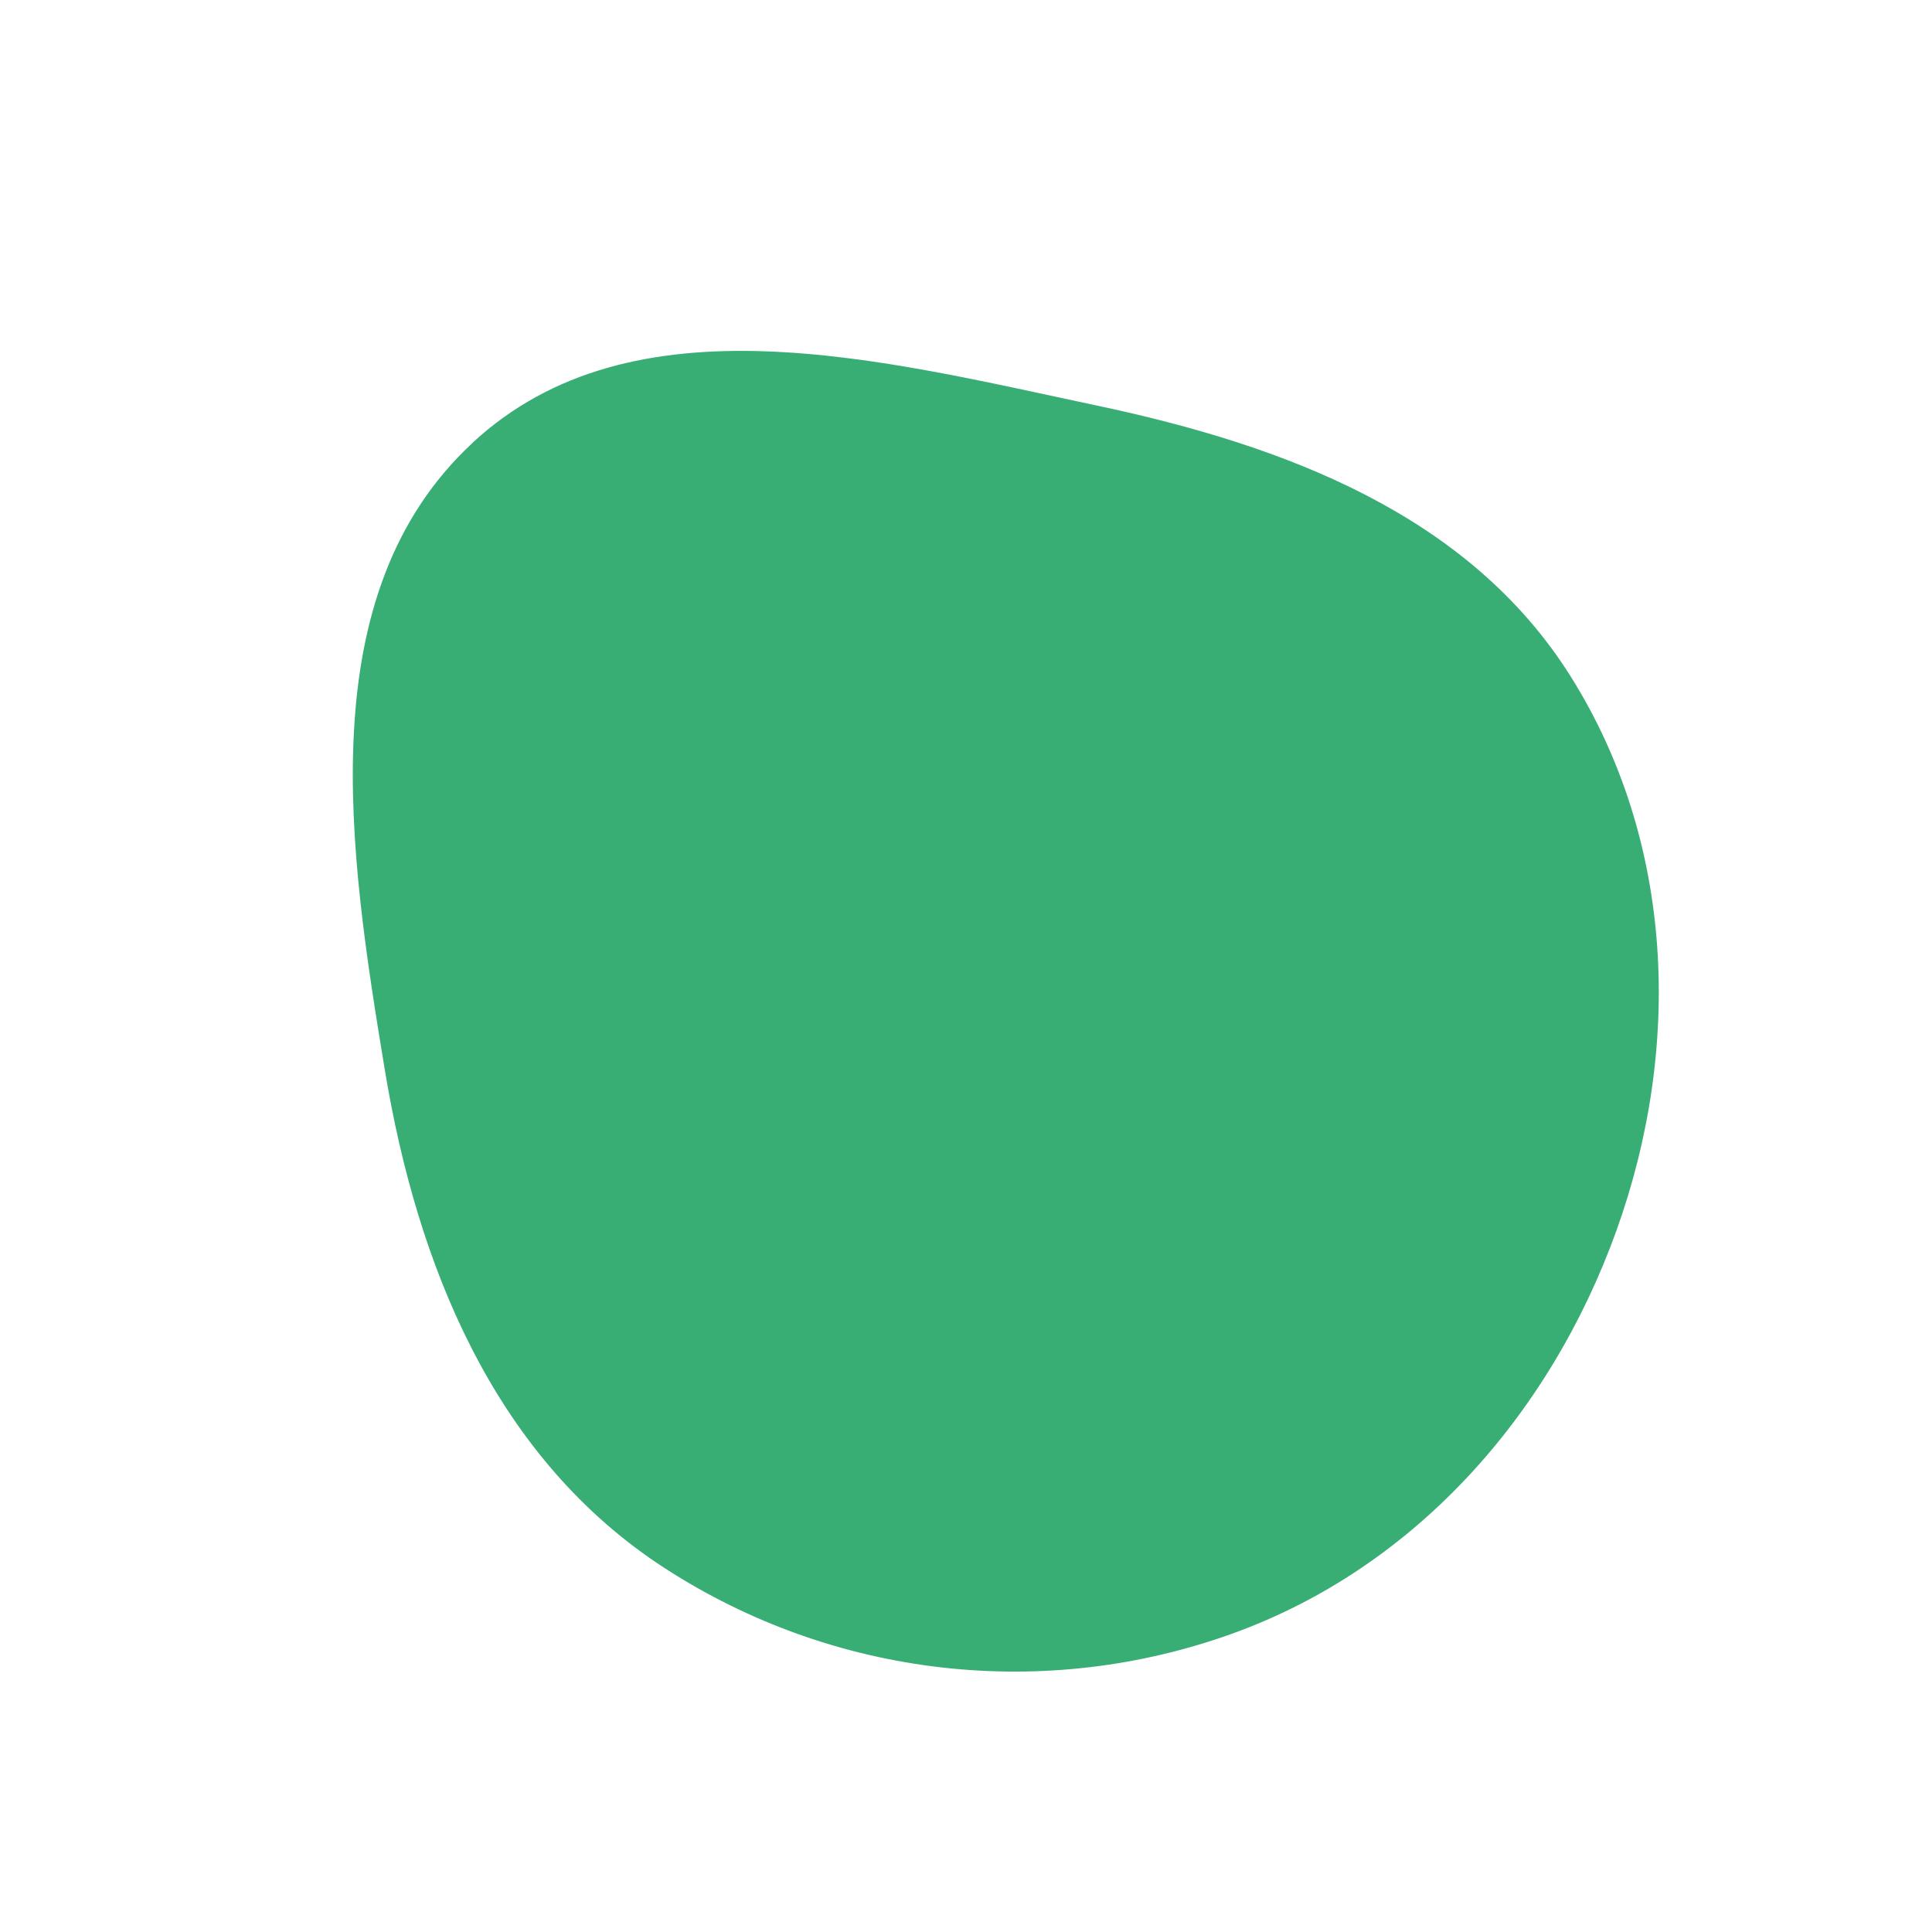
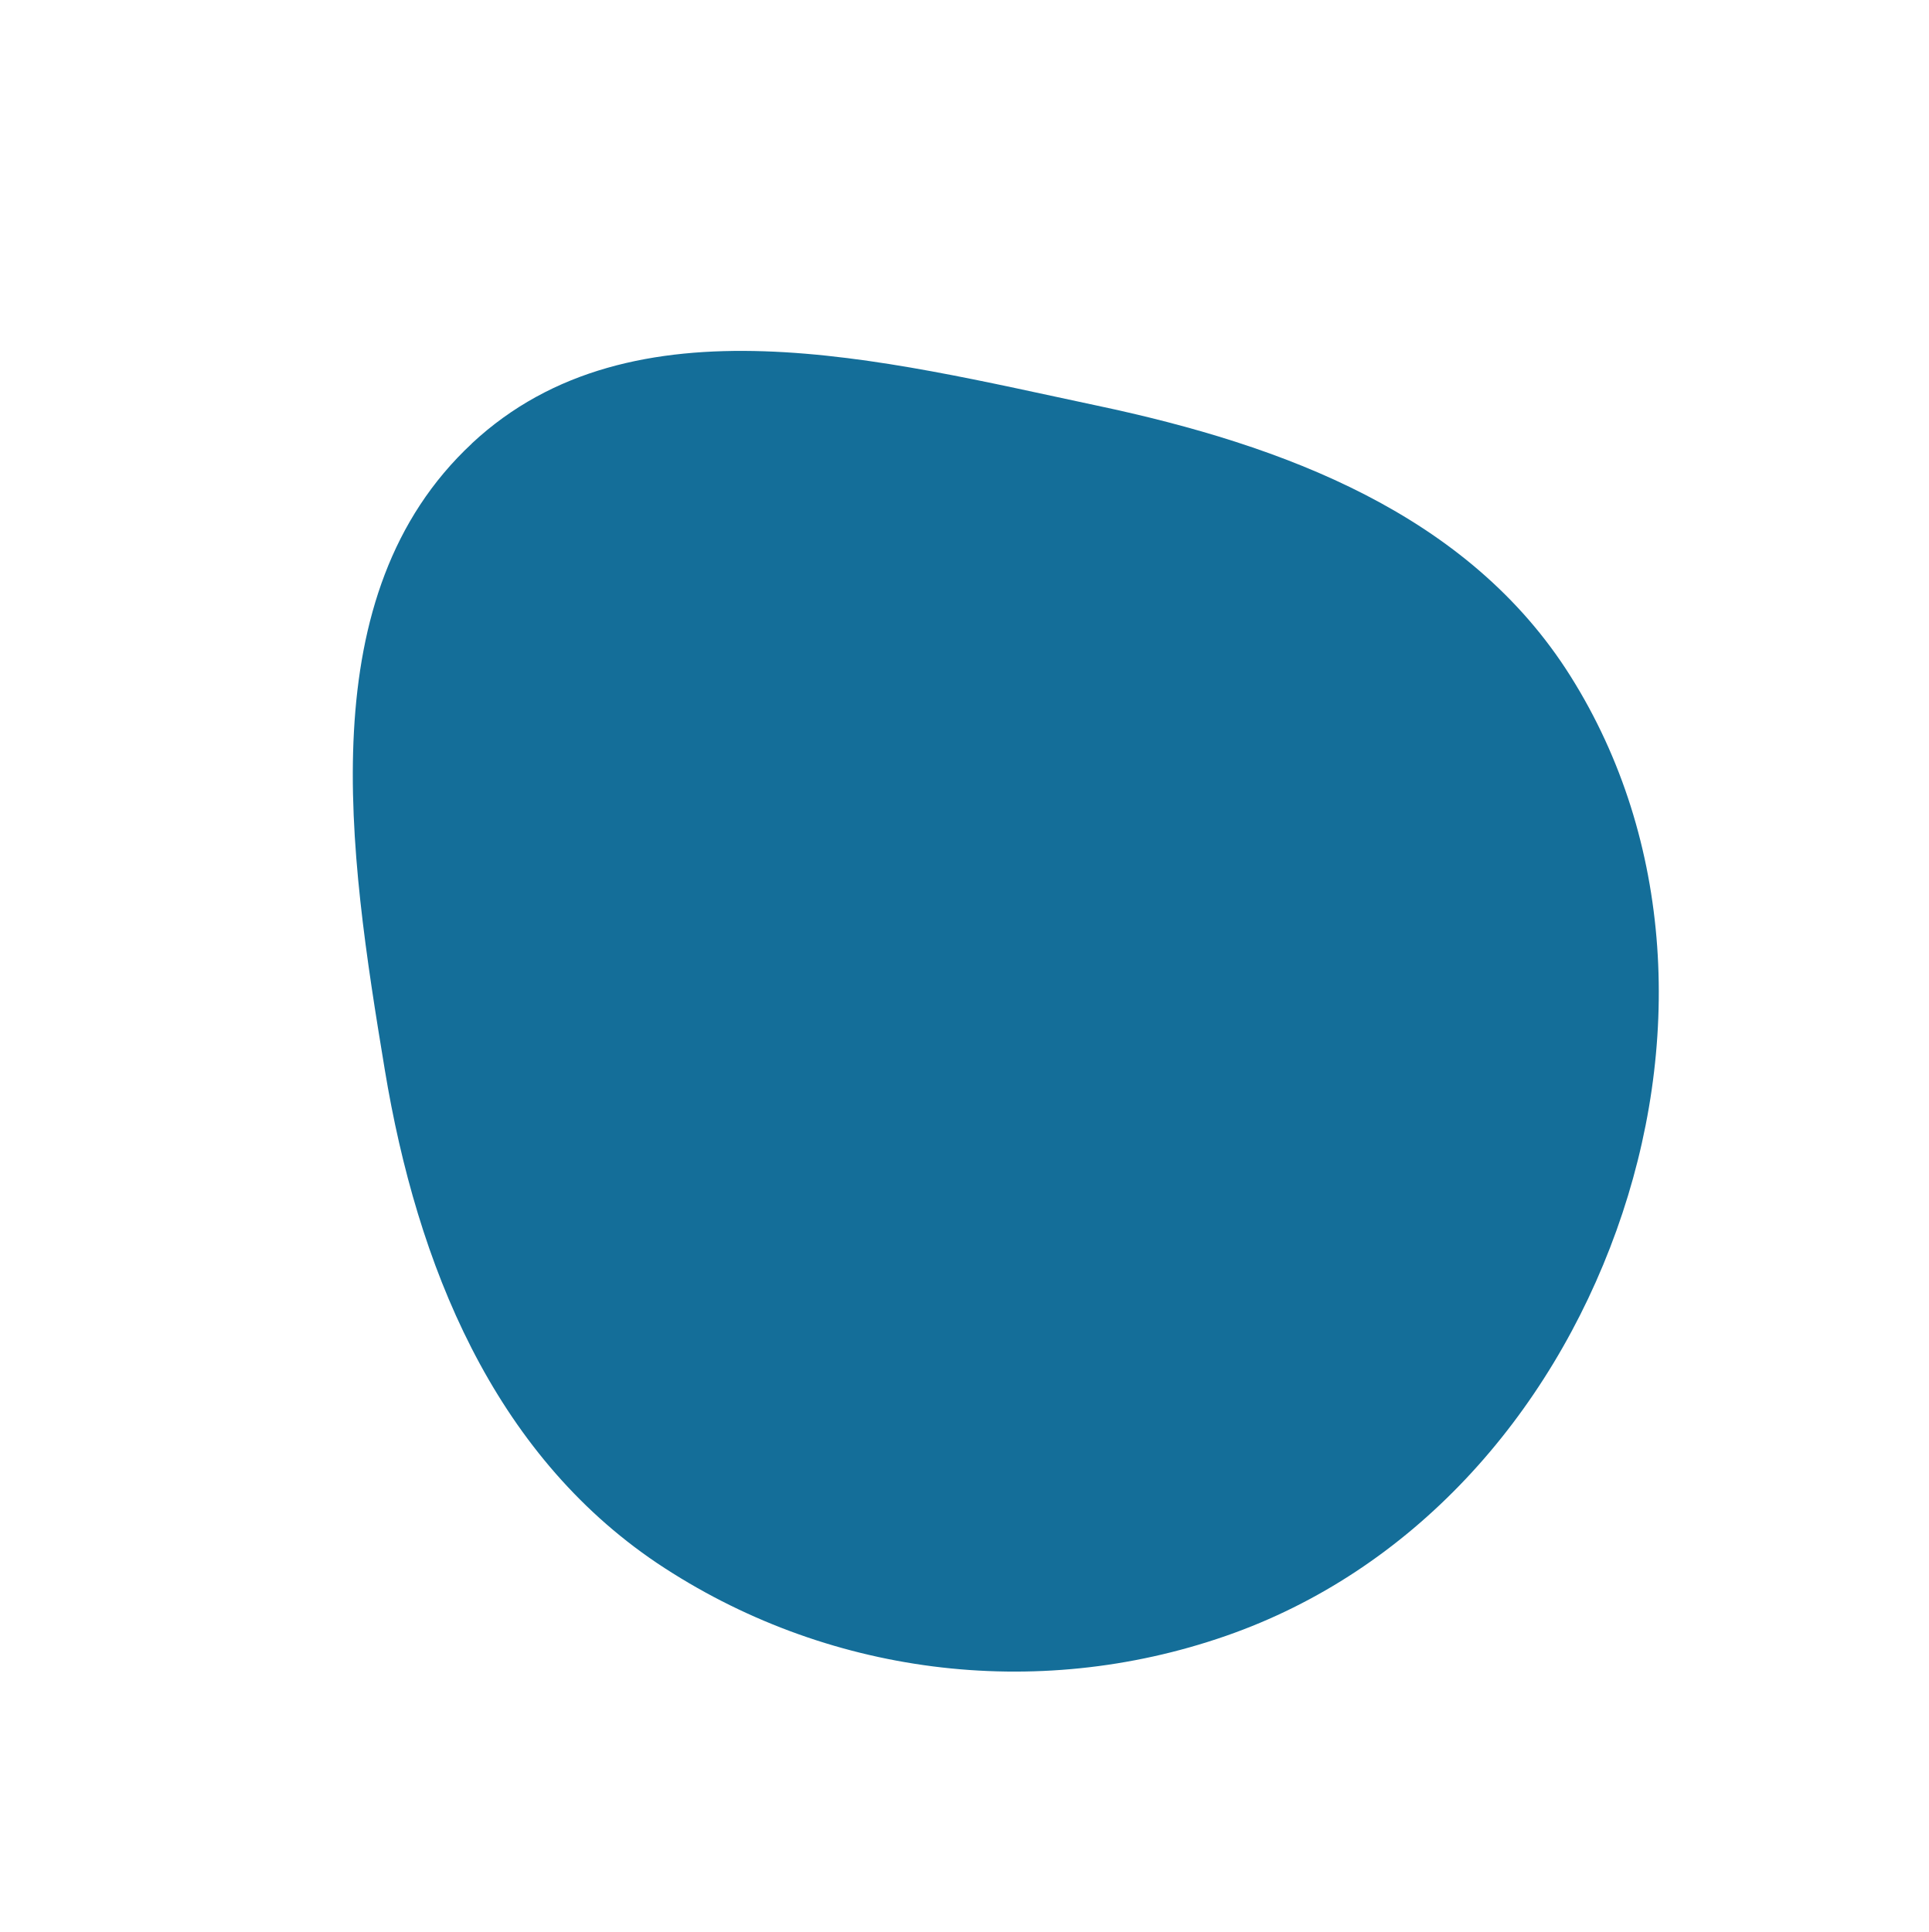
<svg xmlns="http://www.w3.org/2000/svg" width="125.893" height="126.121" viewBox="0 0 125.893 126.121">
-   <path id="Path_637" data-name="Path 637" d="M41.668,93.733c14.475.257,24.272-13.544,32.494-25.459,7.328-10.619,12.278-22.9,9.586-35.518a41.992,41.992,0,0,0-23.394-29.2C48.658-1.864,35.18-.824,23.616,4.876,12.193,10.507,3.243,20.529.635,33c-2.554,12.21,2.971,23.813,9.955,34.15,8.03,11.885,16.737,26.334,31.079,26.588" transform="translate(125.893 67.429) rotate(136)" fill="#38AE75" />
+   <path id="Path_637" data-name="Path 637" d="M41.668,93.733c14.475.257,24.272-13.544,32.494-25.459,7.328-10.619,12.278-22.9,9.586-35.518a41.992,41.992,0,0,0-23.394-29.2C48.658-1.864,35.18-.824,23.616,4.876,12.193,10.507,3.243,20.529.635,33c-2.554,12.21,2.971,23.813,9.955,34.15,8.03,11.885,16.737,26.334,31.079,26.588" transform="translate(125.893 67.429) rotate(136)" fill="#146e99" />
</svg>
